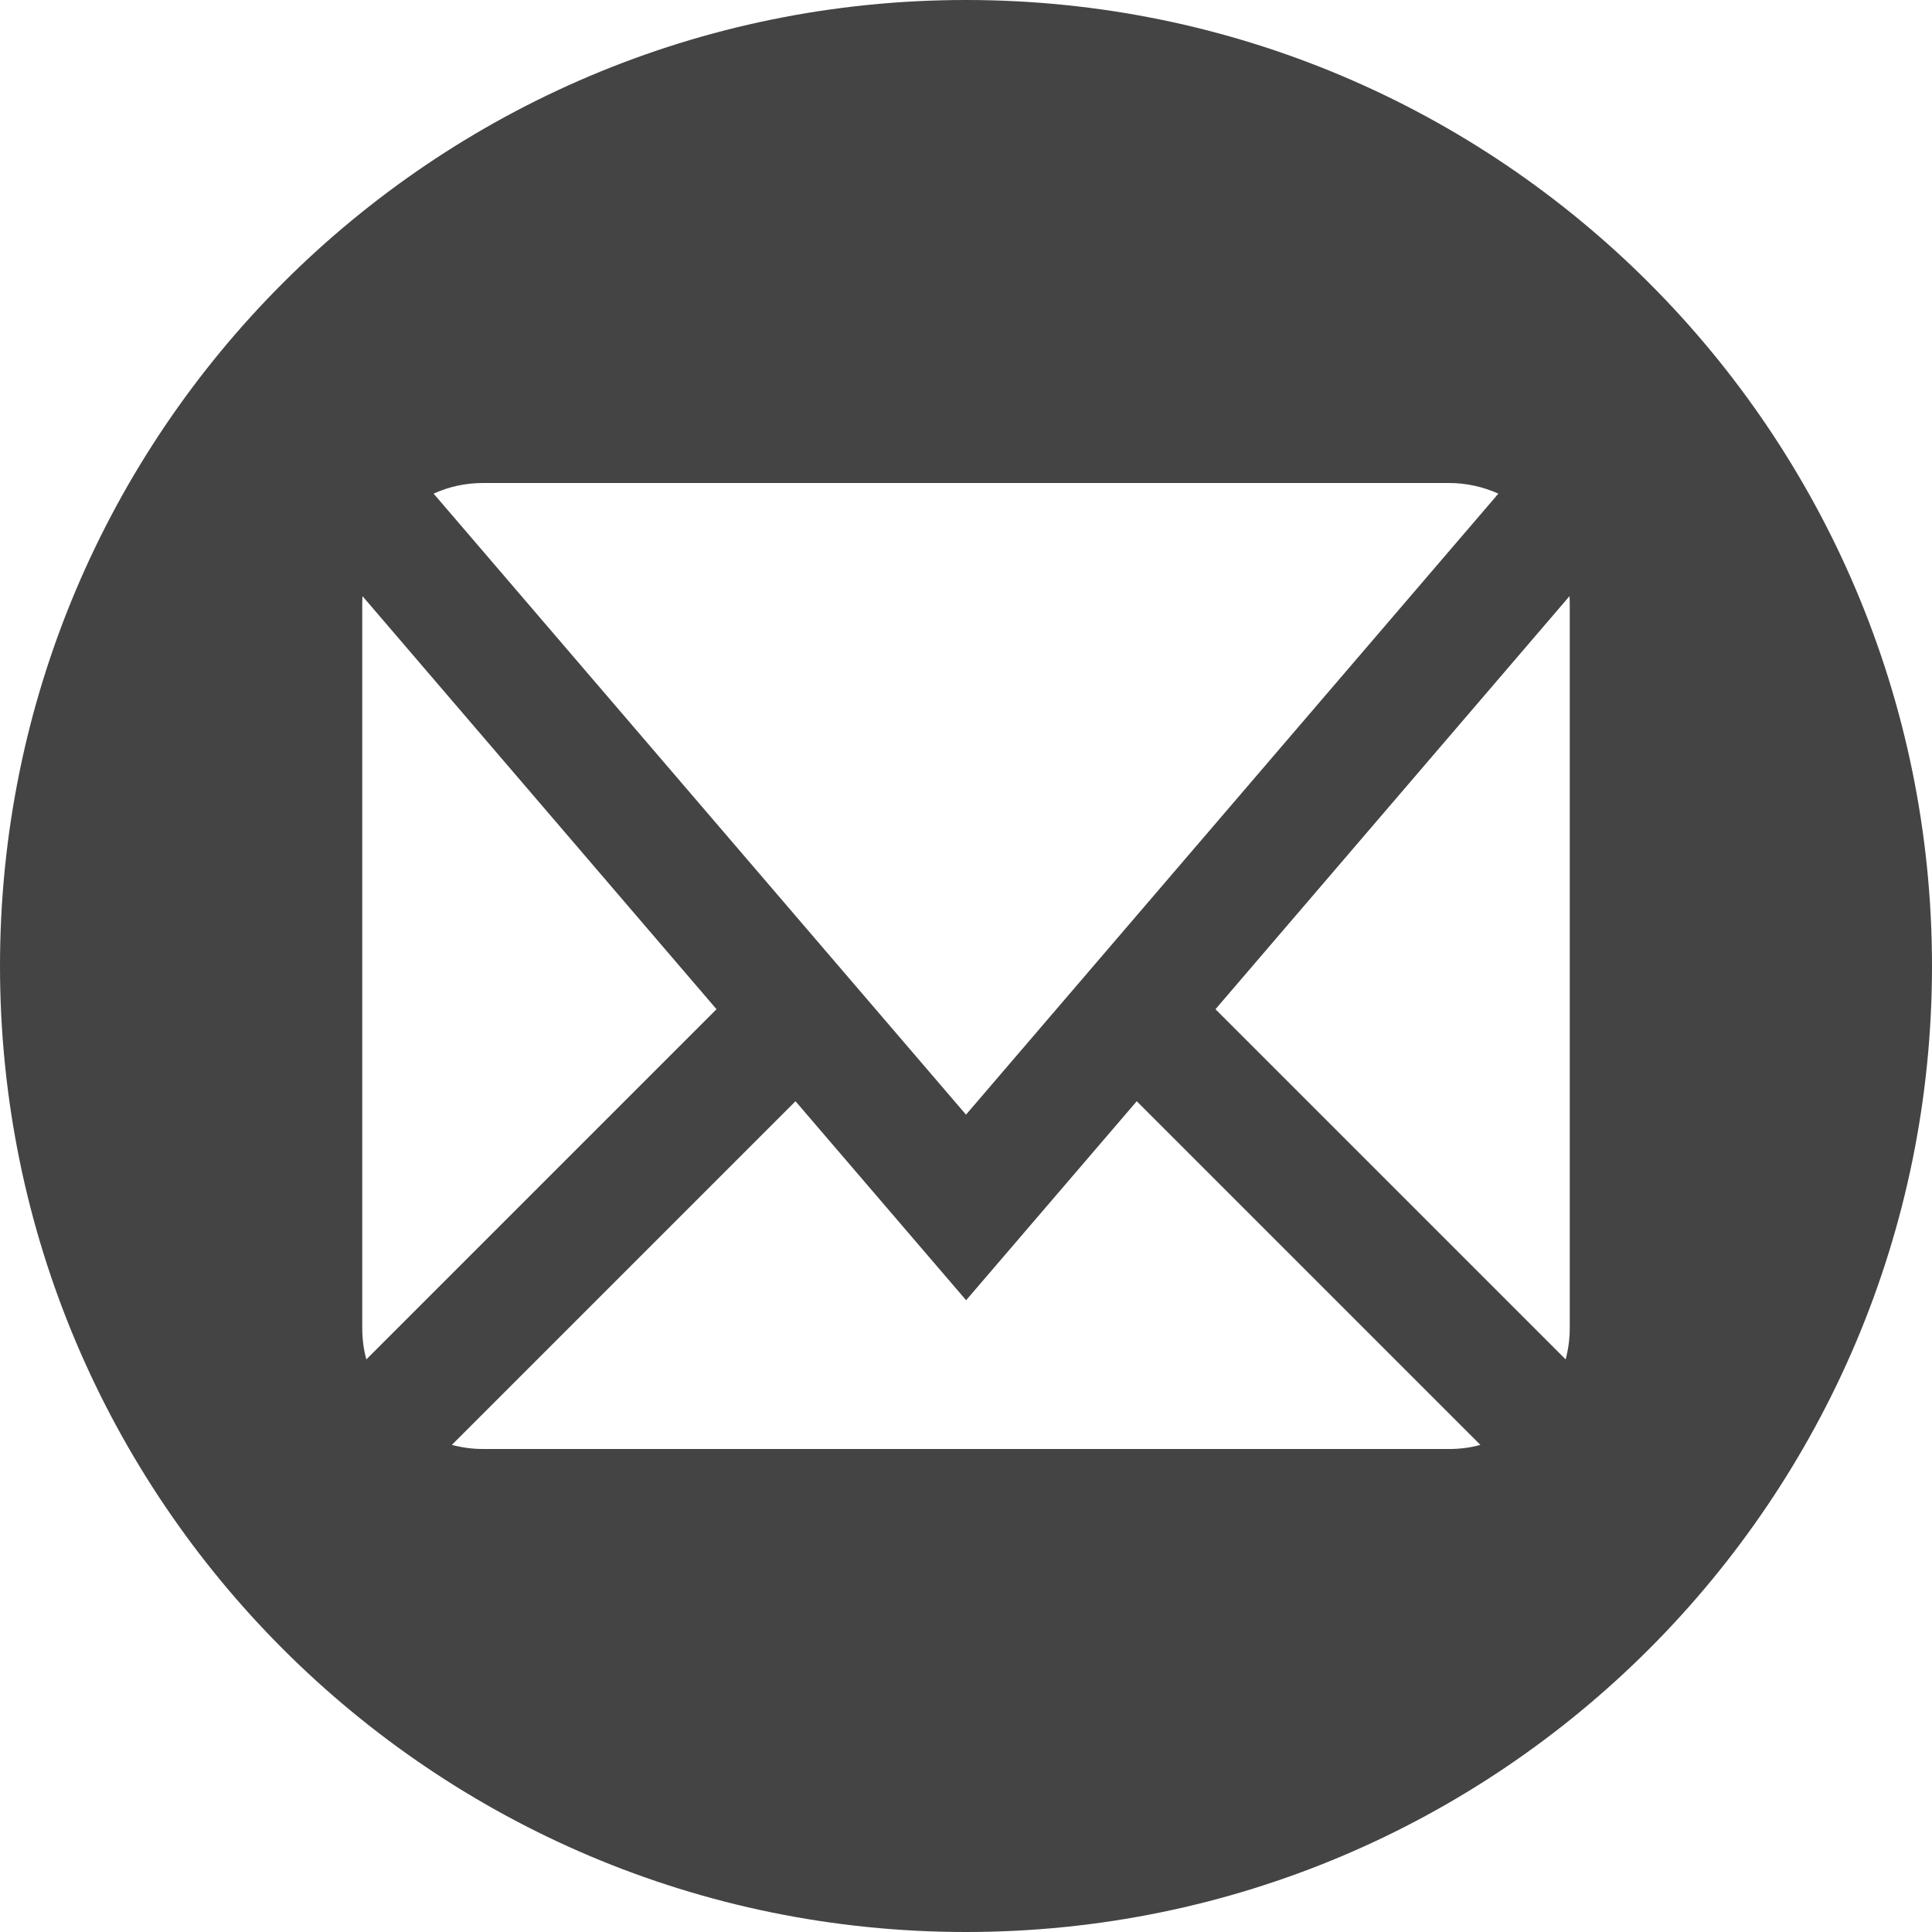
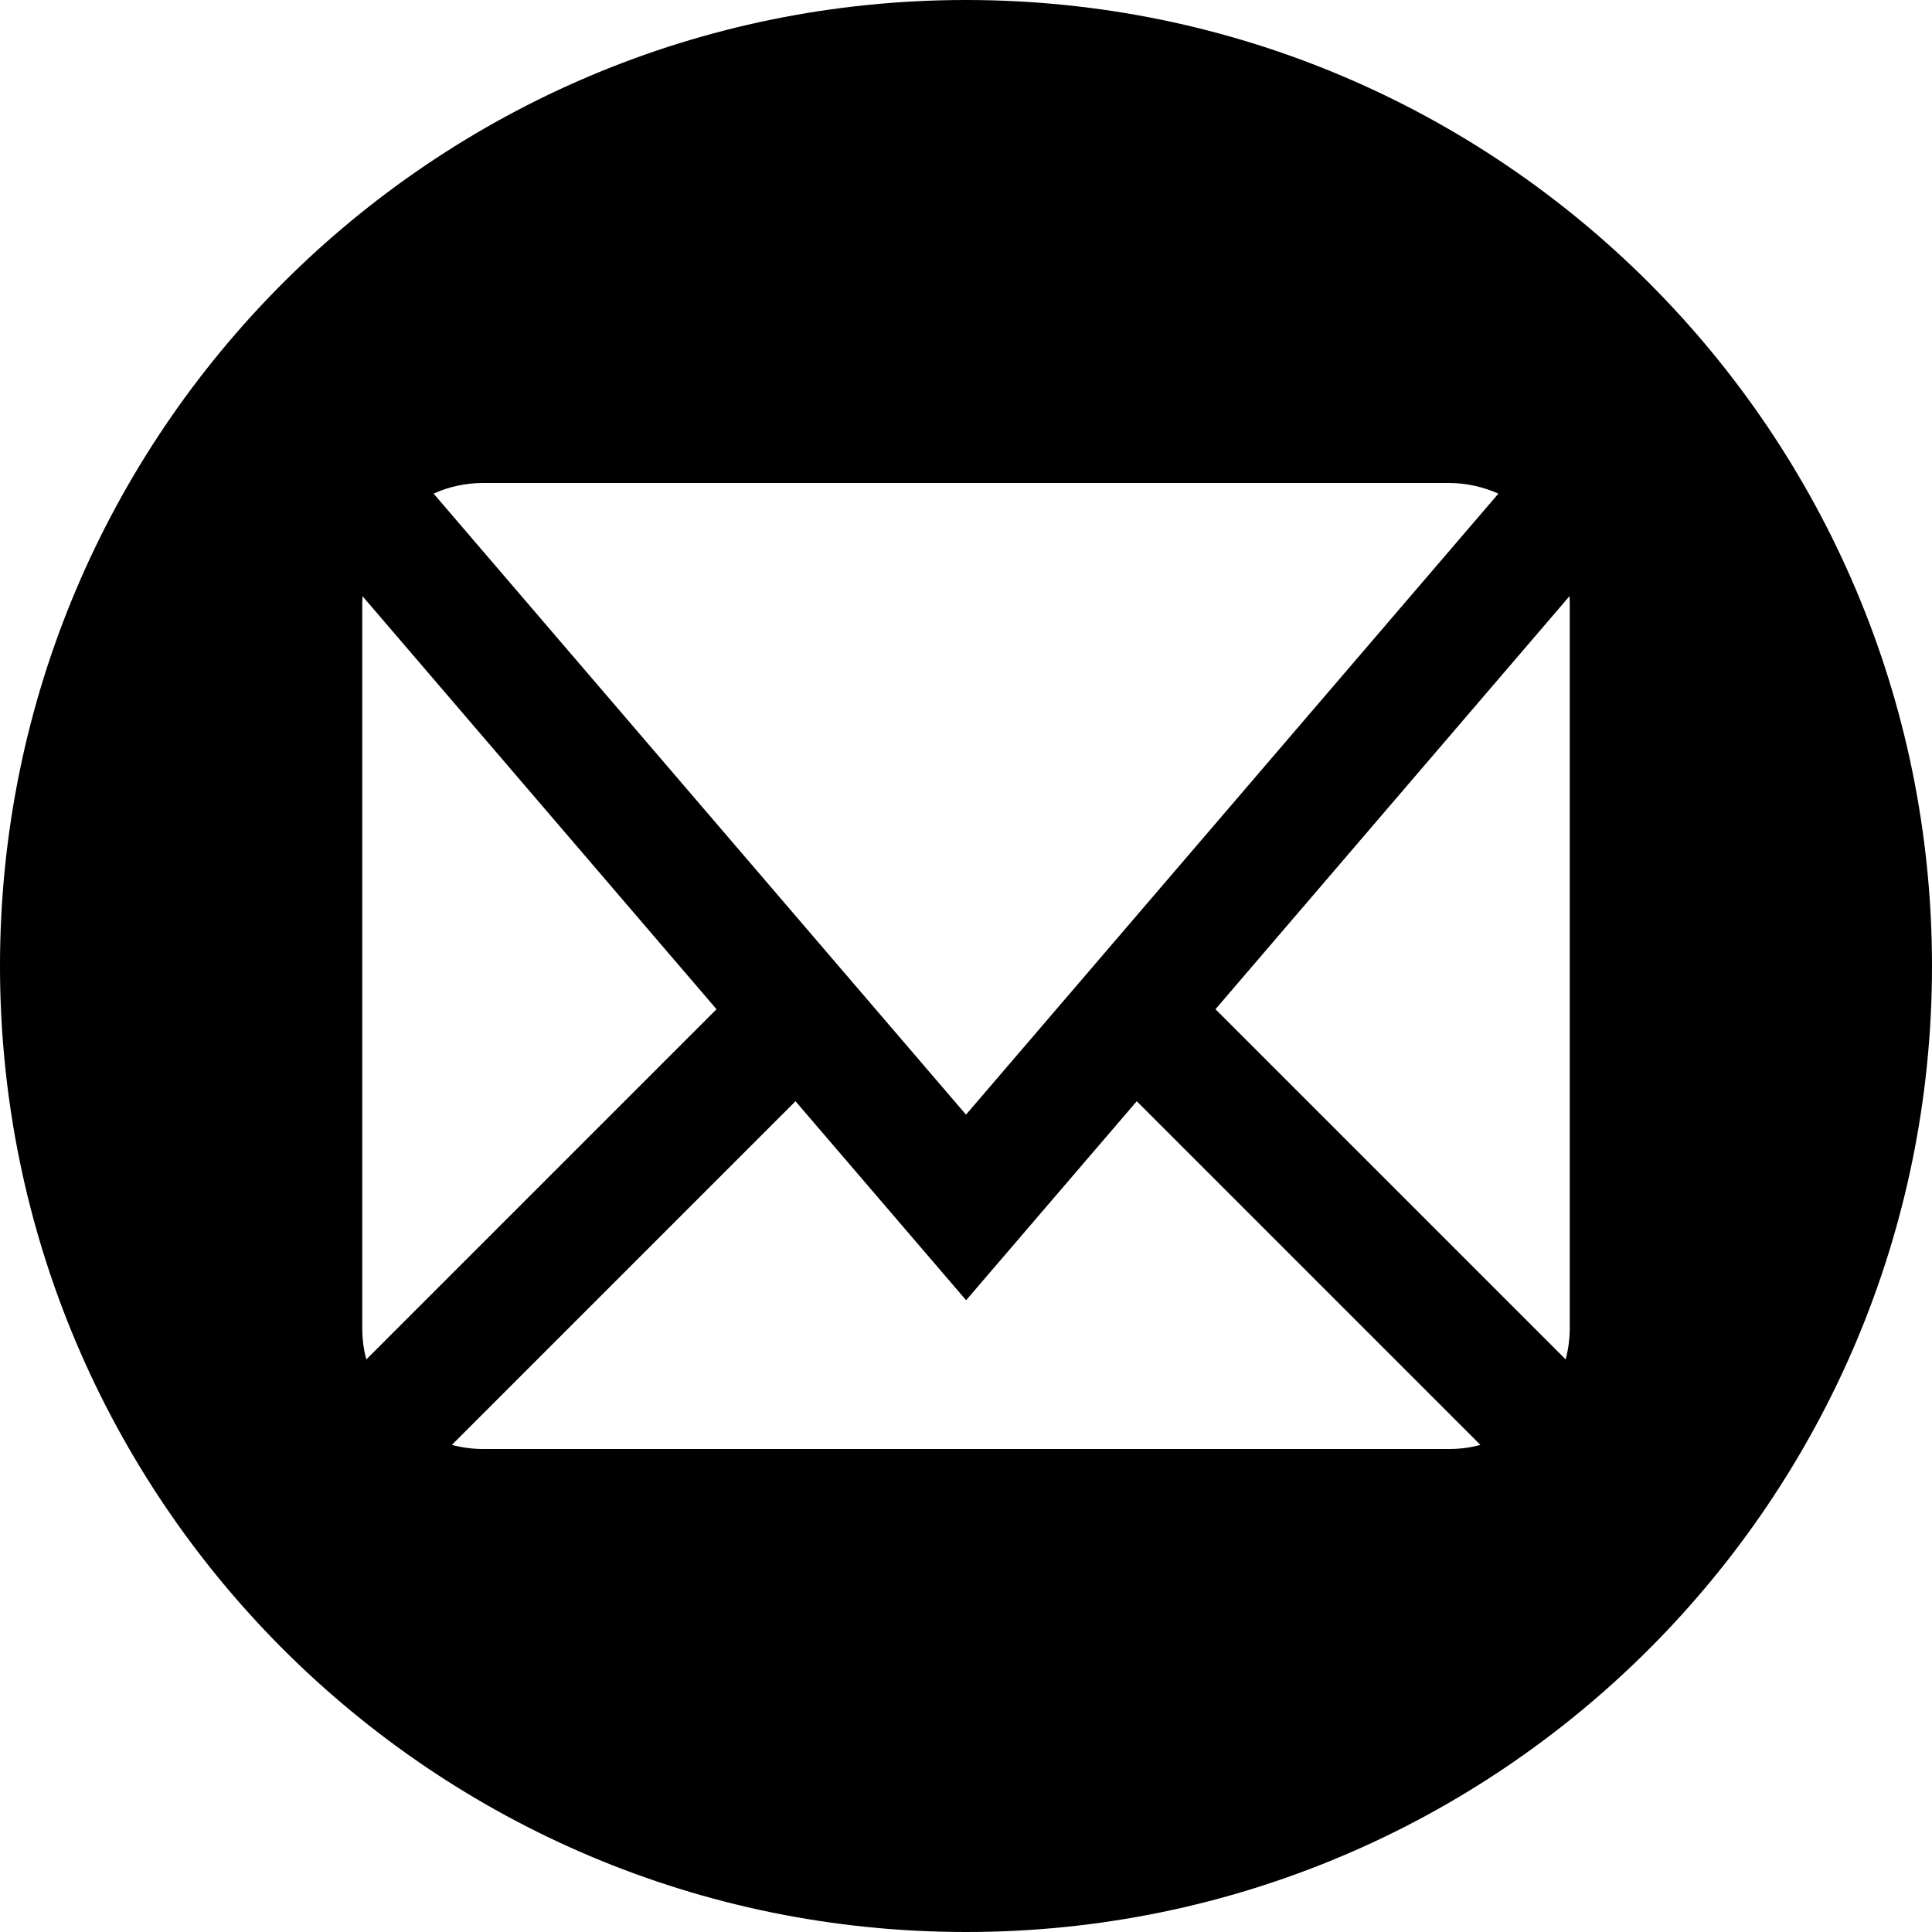
<svg xmlns="http://www.w3.org/2000/svg" version="1.1" width="16" height="16" viewBox="0 0 16 16">
-   <path fill="#444444" d="M8 0c-4.418 0-8 3.582-8 8s3.582 8 8 8 8-3.582 8-8-3.582-8-8-8zM4 4h8c0.143 0 0.281 0.031 0.409 0.088l-4.409 5.143-4.409-5.143c0.127-0.058 0.266-0.088 0.409-0.088zM3 11v-6c0-0.021 0.001-0.042 0.002-0.063l2.932 3.421-2.9 2.9c-0.023-0.083-0.034-0.17-0.034-0.258zM12 12h-8c-0.088 0-0.175-0.012-0.258-0.034l2.846-2.846 1.413 1.648 1.413-1.648 2.846 2.846c-0.083 0.023-0.17 0.034-0.258 0.034zM13 11c0 0.088-0.012 0.175-0.034 0.258l-2.9-2.9 2.932-3.421c0.001 0.021 0.002 0.042 0.002 0.063v6z" />
+   <path d="M8 0c-4.418 0-8 3.582-8 8s3.582 8 8 8 8-3.582 8-8-3.582-8-8-8zM4 4h8c0.143 0 0.281 0.031 0.409 0.088l-4.409 5.143-4.409-5.143c0.127-0.058 0.266-0.088 0.409-0.088zM3 11v-6c0-0.021 0.001-0.042 0.002-0.063l2.932 3.421-2.9 2.9c-0.023-0.083-0.034-0.17-0.034-0.258zM12 12h-8c-0.088 0-0.175-0.012-0.258-0.034l2.846-2.846 1.413 1.648 1.413-1.648 2.846 2.846c-0.083 0.023-0.17 0.034-0.258 0.034zM13 11c0 0.088-0.012 0.175-0.034 0.258l-2.9-2.9 2.932-3.421c0.001 0.021 0.002 0.042 0.002 0.063v6z" />
</svg>
